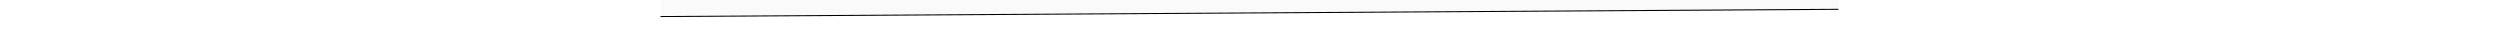
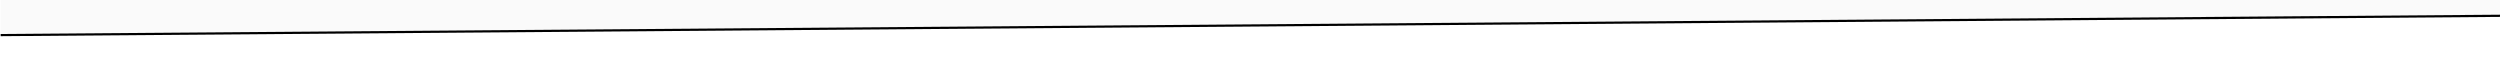
- <svg xmlns="http://www.w3.org/2000/svg" version="1.1" id="Layer_1" x="0px" y="0px" width="100%" height="35px" xml:space="preserve">
-   <g>
-     <polygon fill="#FAFAFA" points="1140,9 0,16 0,0 1140,0  " />
-     <line fill="none" stroke="#000000" stroke-miterlimit="10" x1="0" y1="16" x2="1140" y2="9" />
-   </g>
+ <svg xmlns="http://www.w3.org/2000/svg" version="1.1" id="Layer_1" x="0px" y="0px" width="1140px" height="35px" viewBox="-370 0 1140 35" enable-background="new -370 0 1140 35" xml:space="preserve">
+   <polygon fill="#FAFAFA" points="770.3,7.5 -369.7,16 -369.7,0 770.3,0 " />
+   <line fill="none" stroke="#000000" stroke-miterlimit="10" x1="-369.7" y1="16" x2="770.3" y2="7.2" />
</svg>
